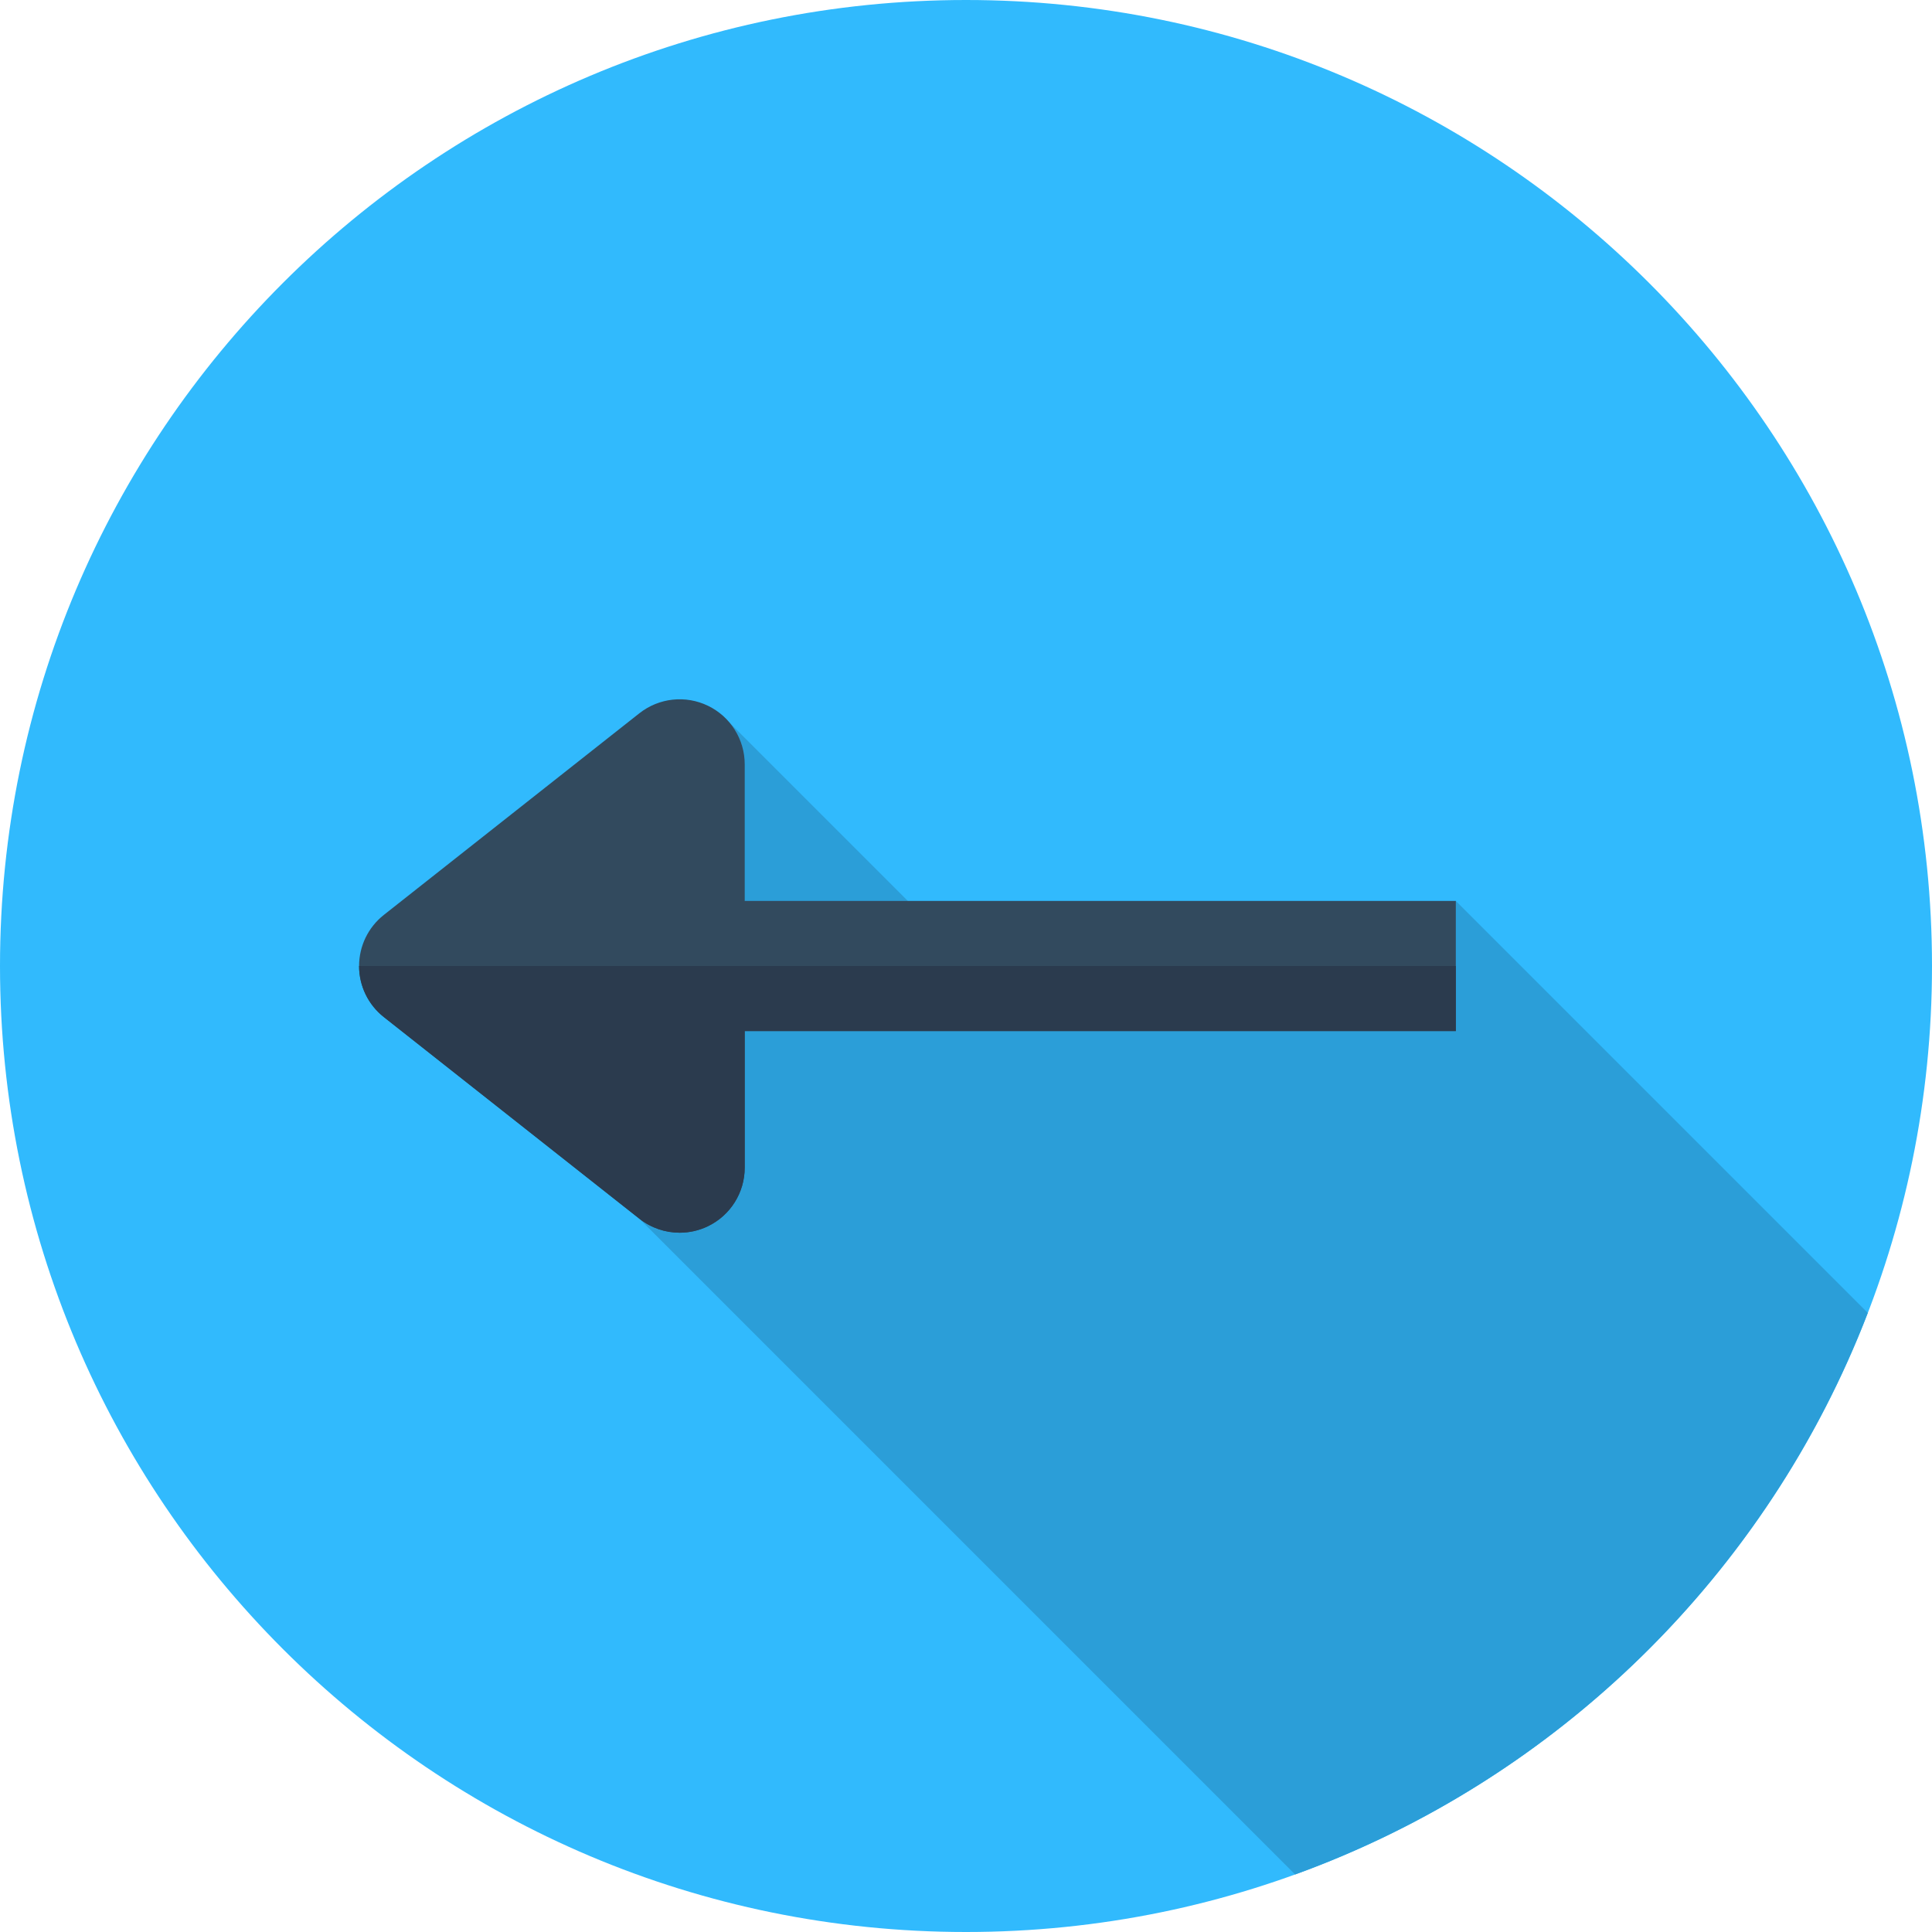
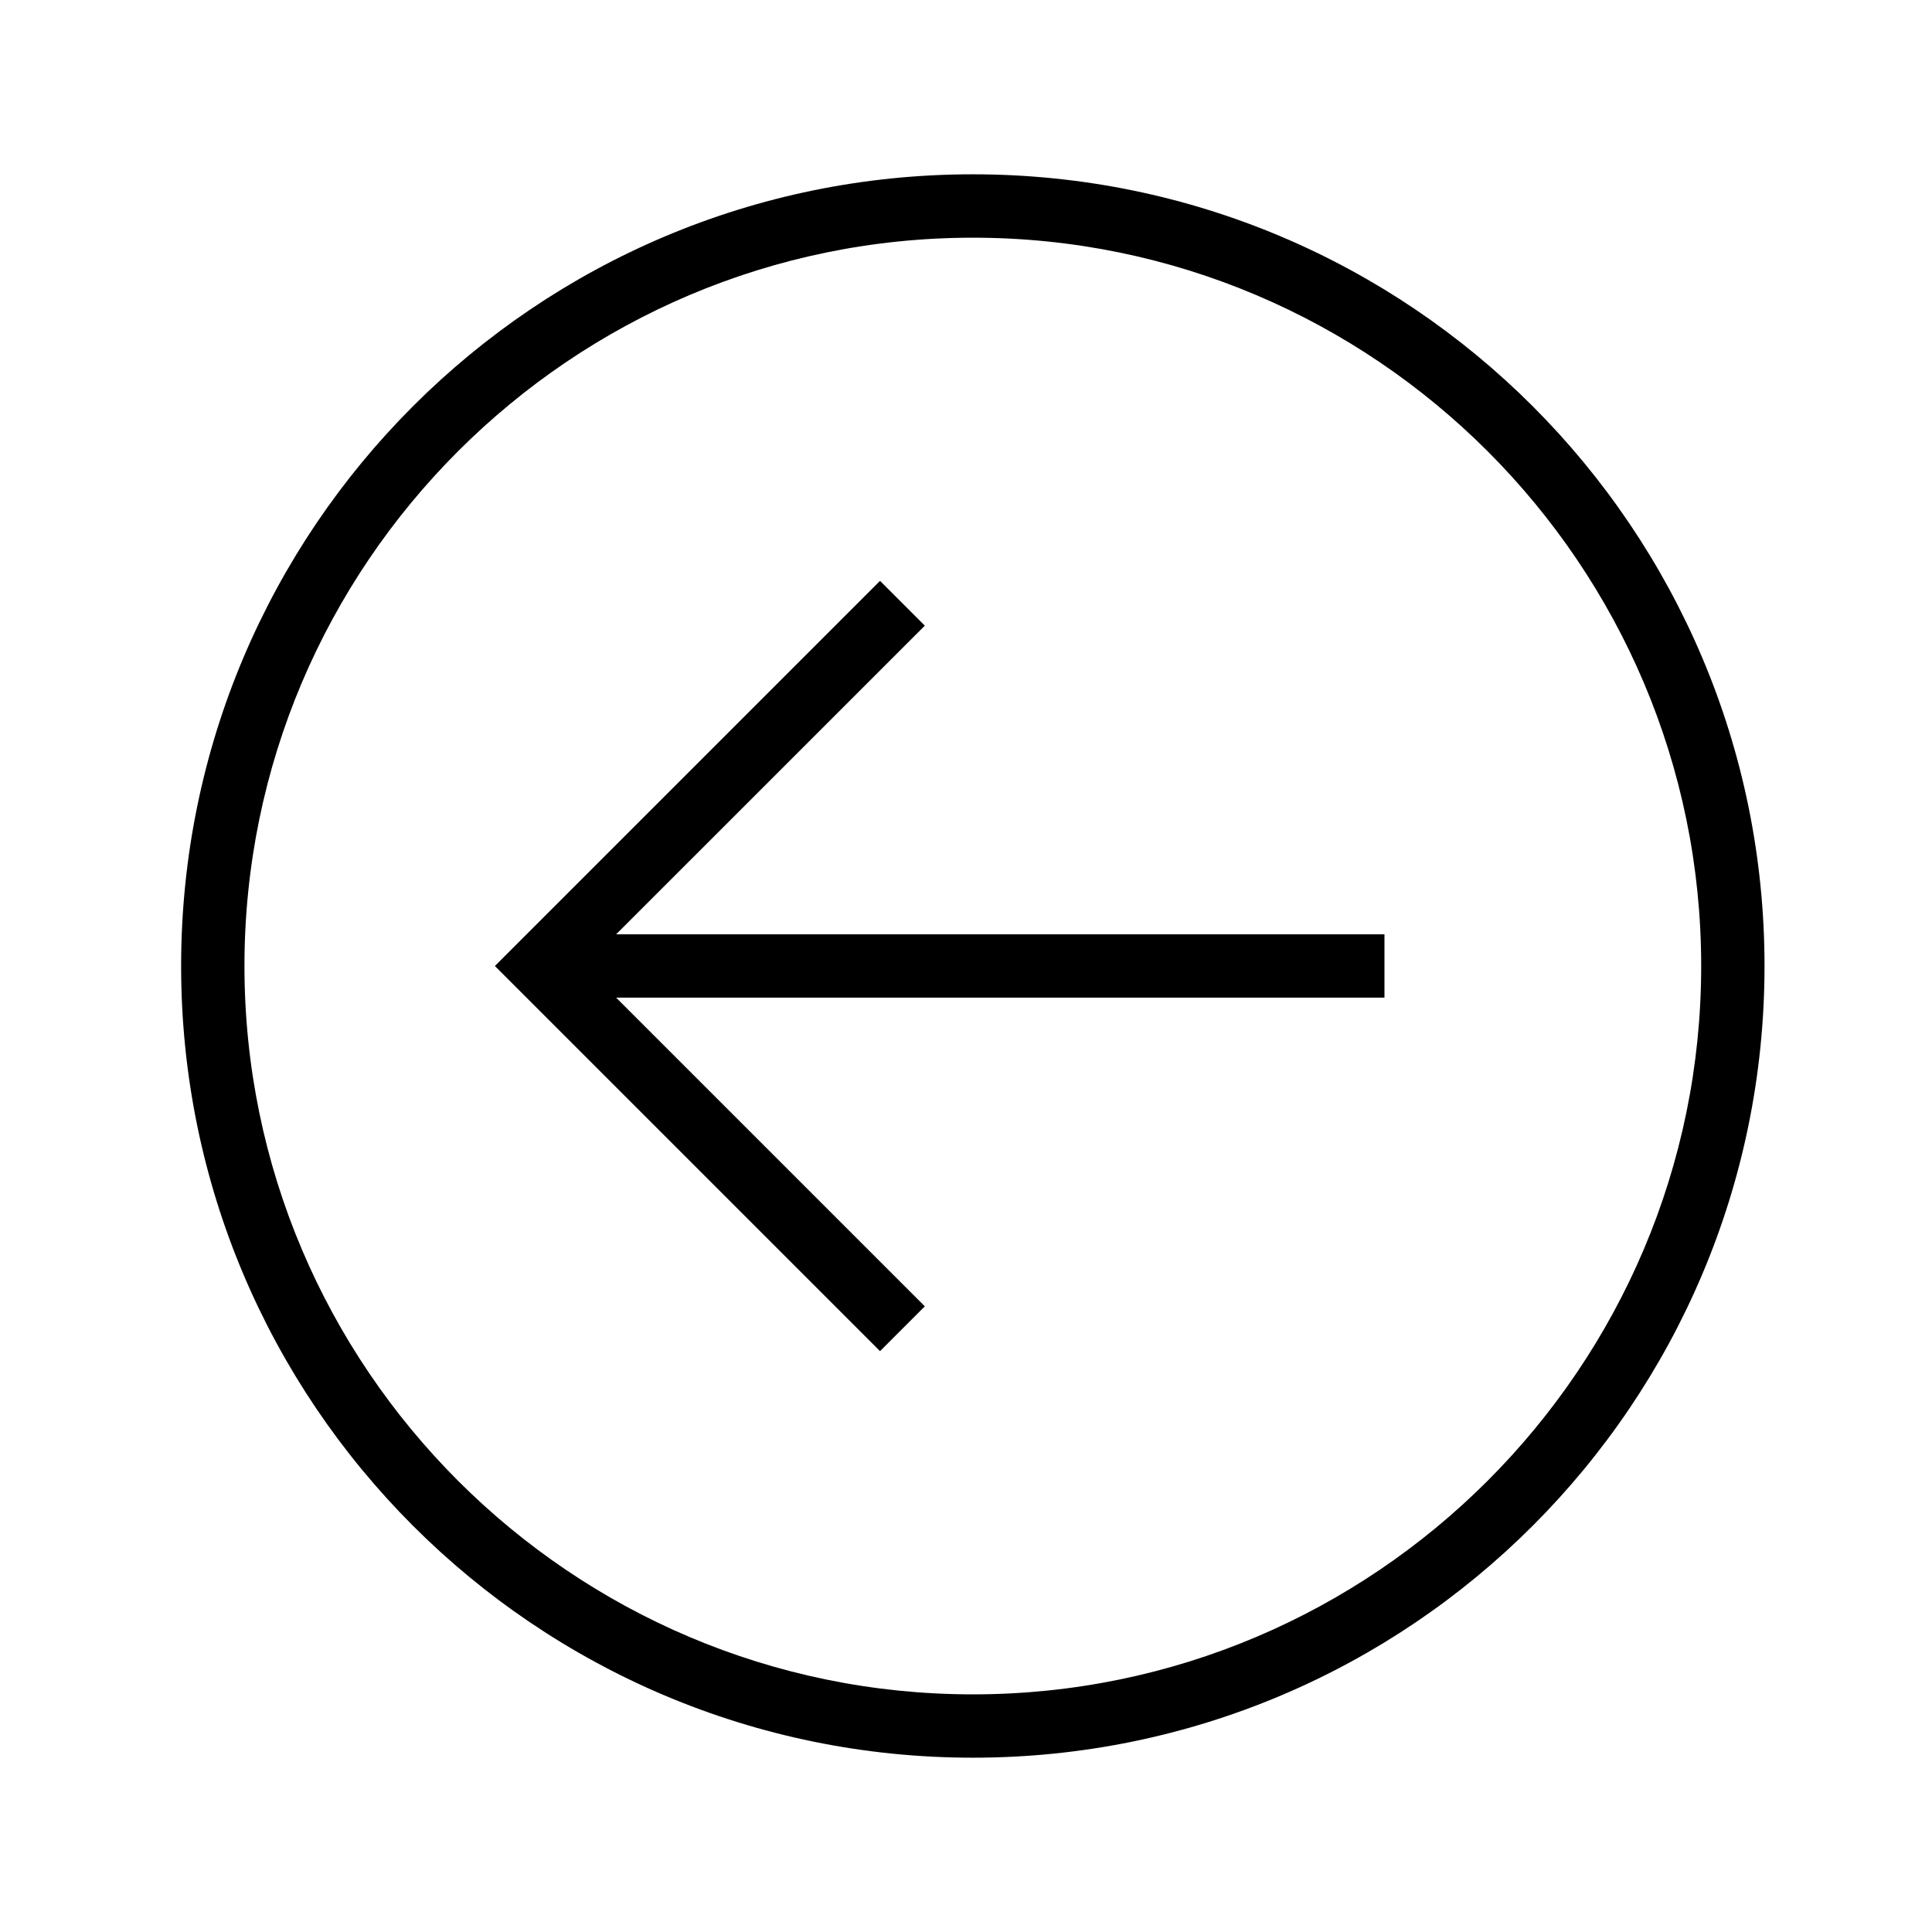
- <svg xmlns="http://www.w3.org/2000/svg" height="800px" width="800px" version="1.1" id="Layer_1" viewBox="0 0 512 512" xml:space="preserve">
-   <circle style="fill:#31BAFD;" cx="256" cy="256" r="256" />
-   <path style="fill:#2B9ED8;" d="M494.98,347.929L385.812,238.761l-120.96,24.264l-73.688-73.688l-34.878,81.303l13.153,52.336  l173.777,173.777C412.858,471.516,468.421,416.925,494.98,347.929z" />
-   <g>
-     <path style="fill:#324A5E;" d="M385.812,238.761H197.358v-36.202c0-6.606-3.775-12.631-9.719-15.513   c-5.946-2.882-13.012-2.113-18.199,1.979l-67.722,53.441c-4.143,3.269-6.559,8.256-6.559,13.533s2.417,10.264,6.559,13.533   l67.722,53.441c3.101,2.448,6.877,3.706,10.681,3.706c2.557,0,5.129-0.569,7.516-1.726c5.944-2.881,9.719-8.907,9.719-15.513   v-36.202H385.81v-34.476H385.812z" />
-   </g>
-   <path style="fill:#2B3B4E;" d="M95.158,256c0,5.277,2.417,10.264,6.559,13.533l67.722,53.441c3.101,2.448,6.877,3.706,10.681,3.706  c2.557,0,5.129-0.569,7.516-1.726c5.944-2.881,9.719-8.907,9.719-15.513v-36.202H385.81V256H95.158z" />
+ <svg xmlns="http://www.w3.org/2000/svg" width="800px" height="800px" viewBox="-3 0 32 32" version="1.1">
+   <g id="icomoon-ignore">
+ </g>
+   <path d="M13.114 2.887c-7.243 0-13.114 5.871-13.114 13.113s5.871 13.113 13.114 13.113c7.242 0 13.112-5.871 13.112-13.113s-5.87-13.113-13.112-13.113zM13.114 28.064c-6.653 0-12.065-5.412-12.065-12.064s5.412-12.063 12.065-12.063c6.652 0 12.063 5.412 12.063 12.063s-5.411 12.064-12.063 12.064z" fill="#000000">
+ 
+ </path>
+   <path d="M12.318 10.363l-0.742-0.742-6.379 6.379 6.379 6.379 0.742-0.742-5.113-5.113h12.726v-1.049h-12.726z" fill="#000000">
+ 
+ </path>
</svg>
